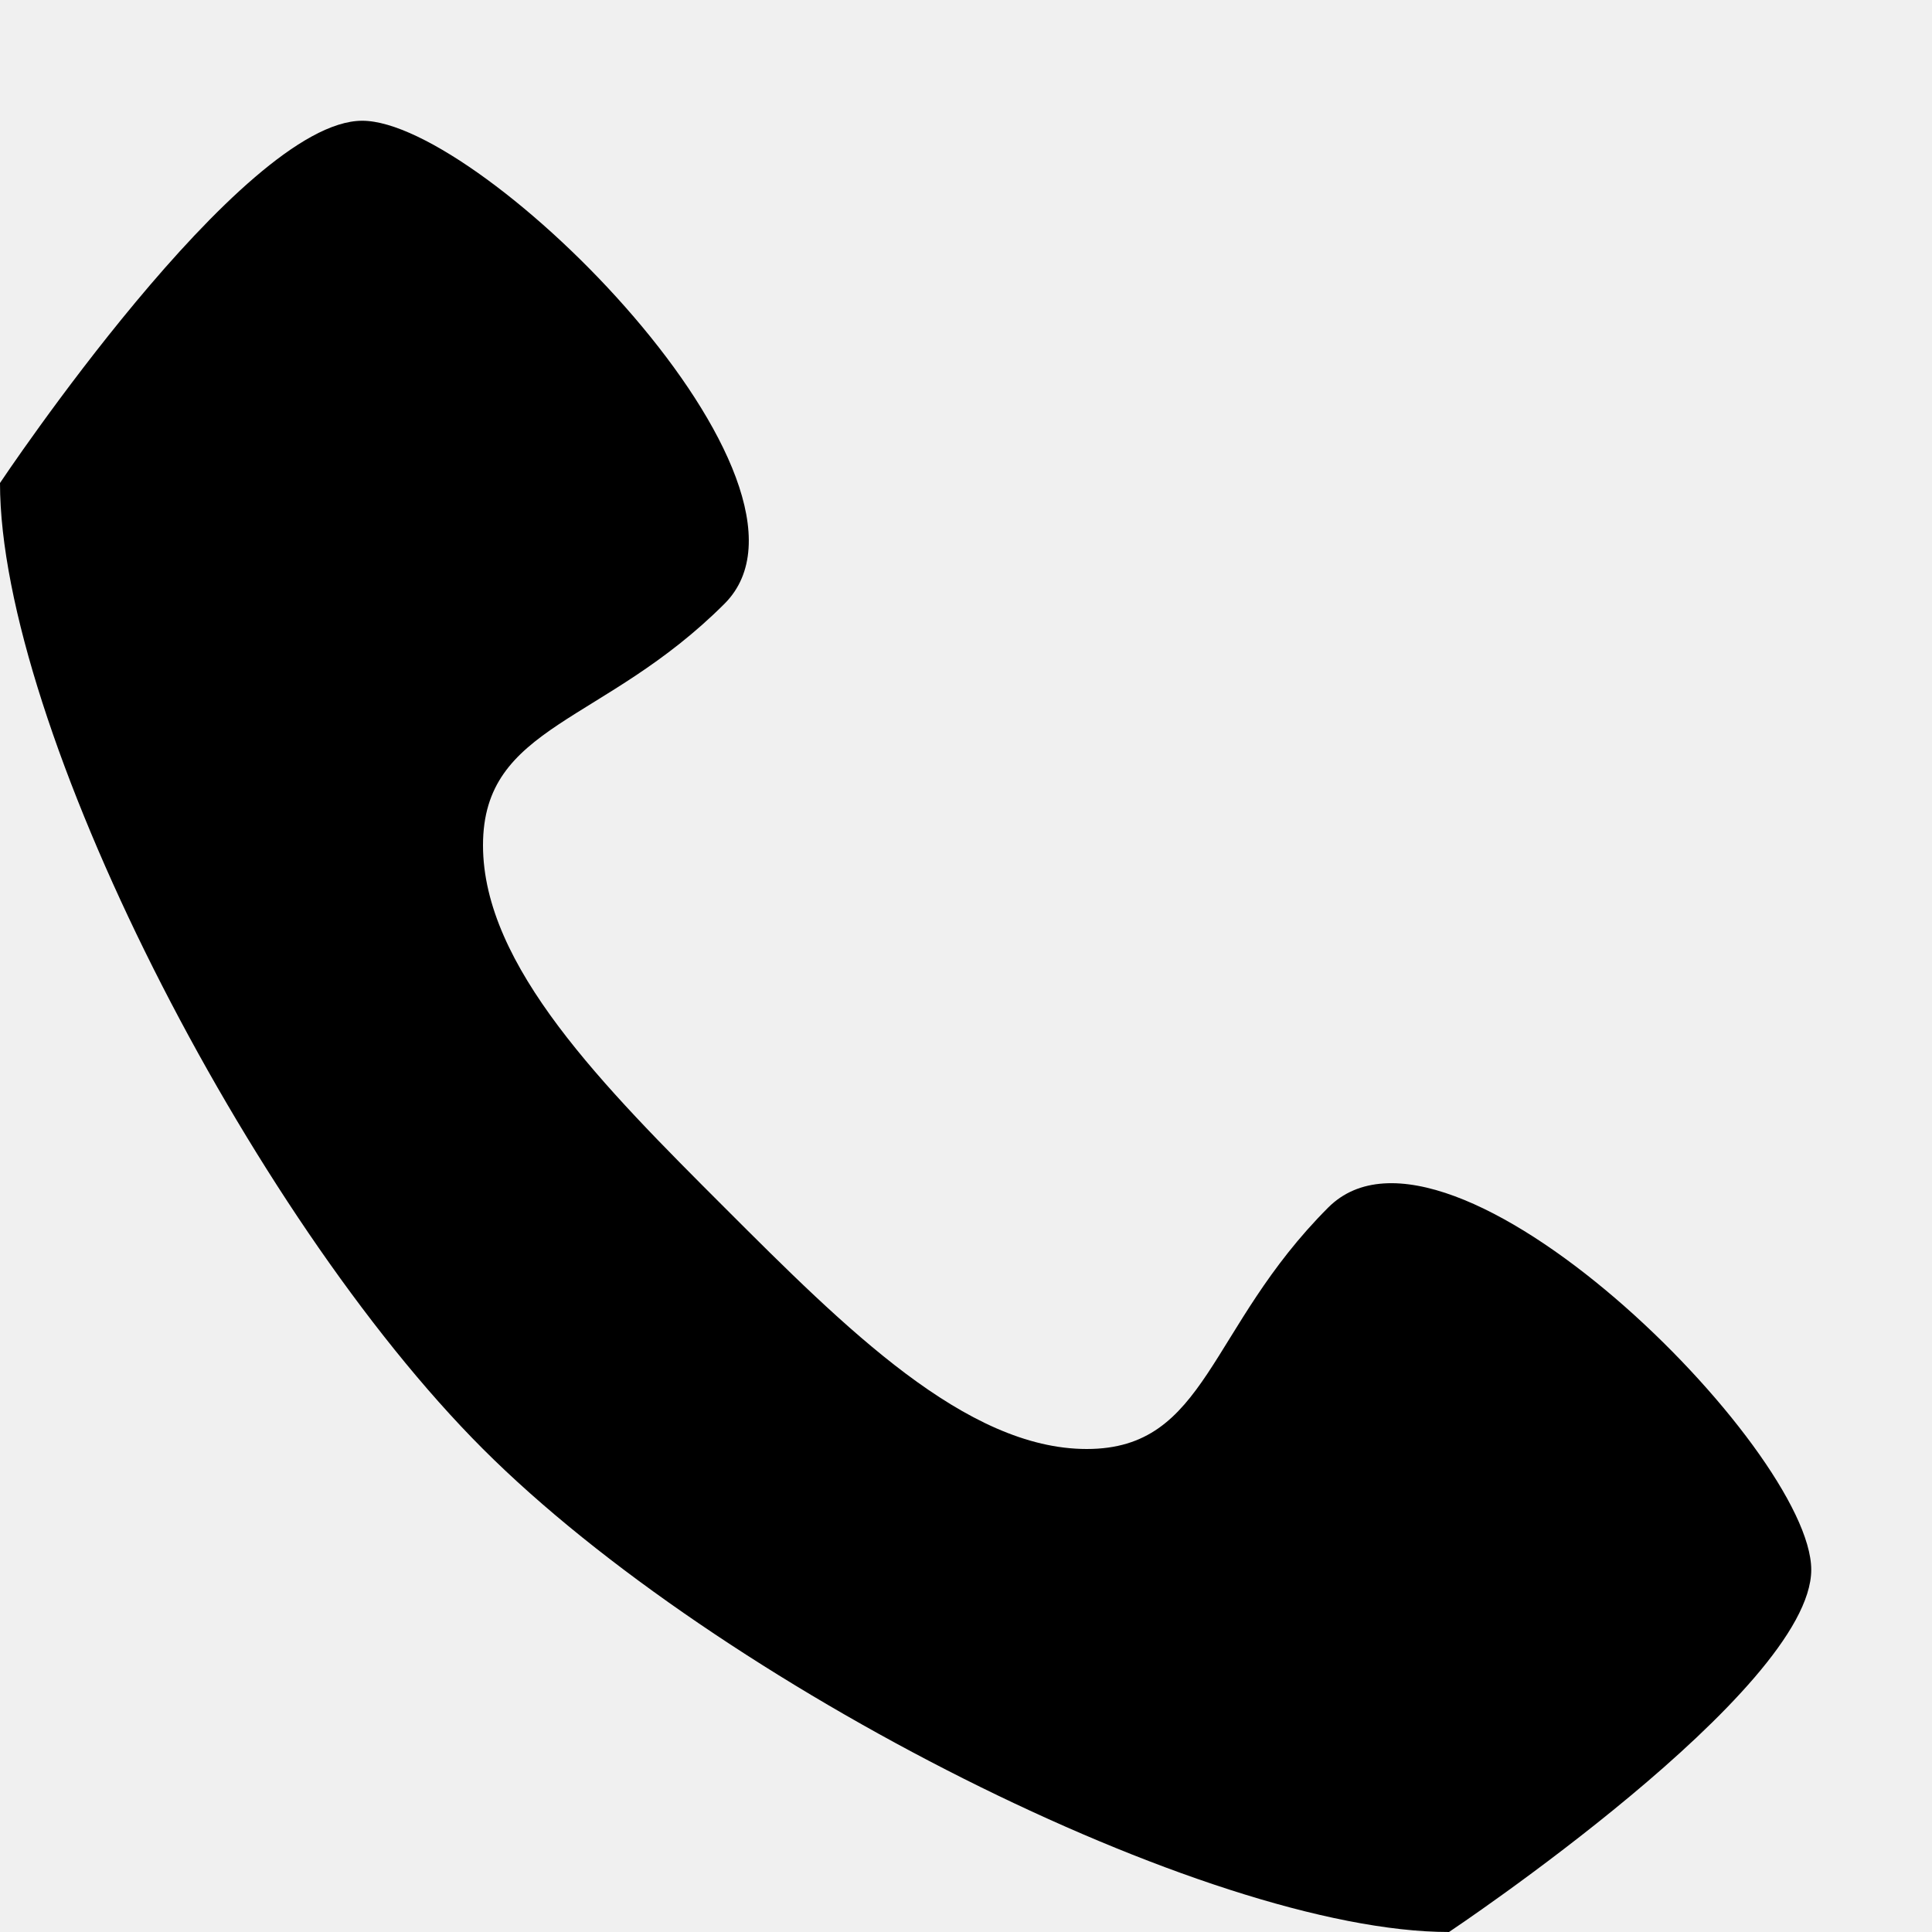
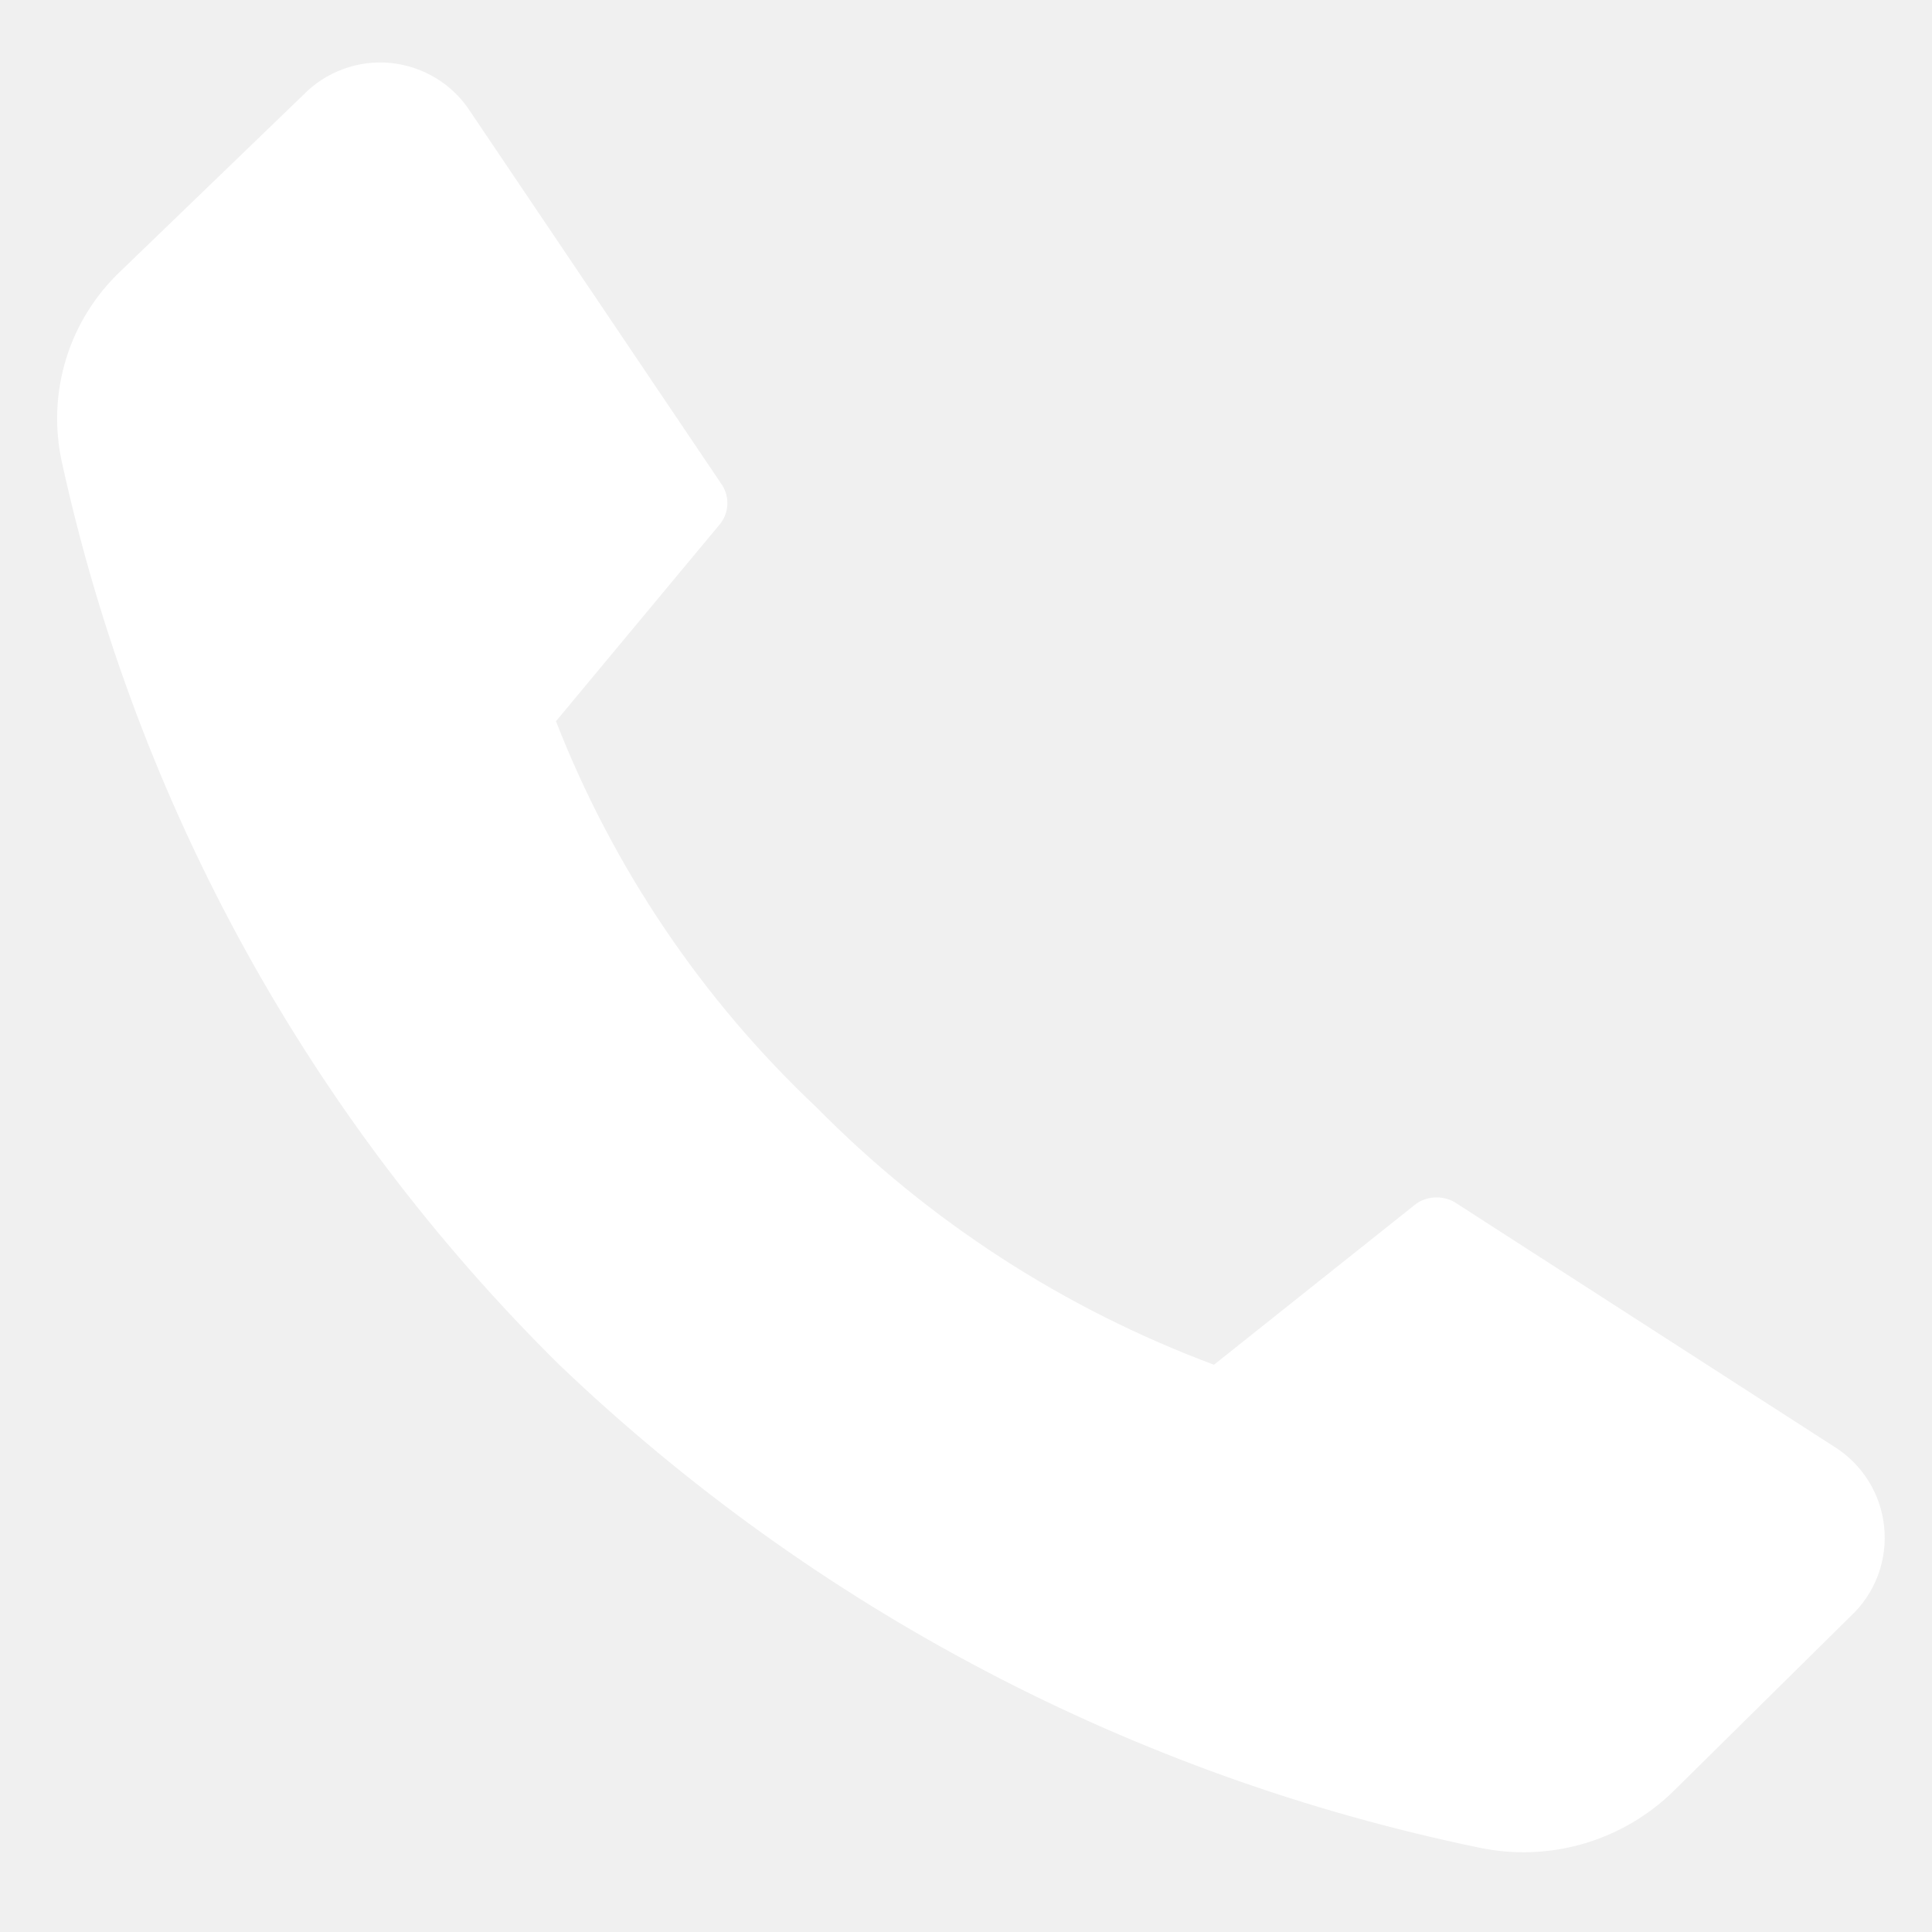
- <svg xmlns="http://www.w3.org/2000/svg" version="1.1" width="32" height="32" viewBox="0 0 32 32">
-   <path d="M22 20c-2 2-2 4-4 4s-4-2-6-4-4-4-4-6 2-2 4-4-4-8-6-8-6 6-6 6c0 4 4.109 12.109 8 16s12 8 16 8c0 0 6-4 6-6s-6-8-8-6z" />
+ <svg xmlns="http://www.w3.org/2000/svg" width="26" height="26" viewBox="0 0 26 26" fill="none">
+   <path d="M10.992 14.906C12.5 16.436 14.324 17.616 16.337 18.366L19.059 16.199C19.14 16.143 19.236 16.114 19.334 16.114C19.432 16.114 19.528 16.143 19.608 16.199L24.664 19.456C24.856 19.572 25.018 19.73 25.138 19.919C25.259 20.108 25.333 20.322 25.356 20.545C25.379 20.768 25.35 20.993 25.272 21.203C25.193 21.412 25.066 21.601 24.902 21.753L22.533 24.093C22.194 24.428 21.777 24.674 21.32 24.809C20.862 24.944 20.378 24.963 19.912 24.866C15.255 23.904 10.963 21.651 7.526 18.366C4.165 15.047 1.839 10.825 0.831 6.211C0.731 5.751 0.752 5.274 0.891 4.824C1.03 4.375 1.283 3.97 1.625 3.647L4.081 1.278C4.232 1.122 4.418 1.002 4.623 0.928C4.827 0.853 5.046 0.826 5.263 0.848C5.48 0.871 5.689 0.942 5.874 1.056C6.06 1.17 6.217 1.325 6.334 1.509L9.699 6.5C9.757 6.578 9.789 6.673 9.789 6.77C9.789 6.868 9.757 6.963 9.699 7.041L7.482 9.706C8.252 11.679 9.451 13.455 10.992 14.906Z" fill="white" />
</svg>
